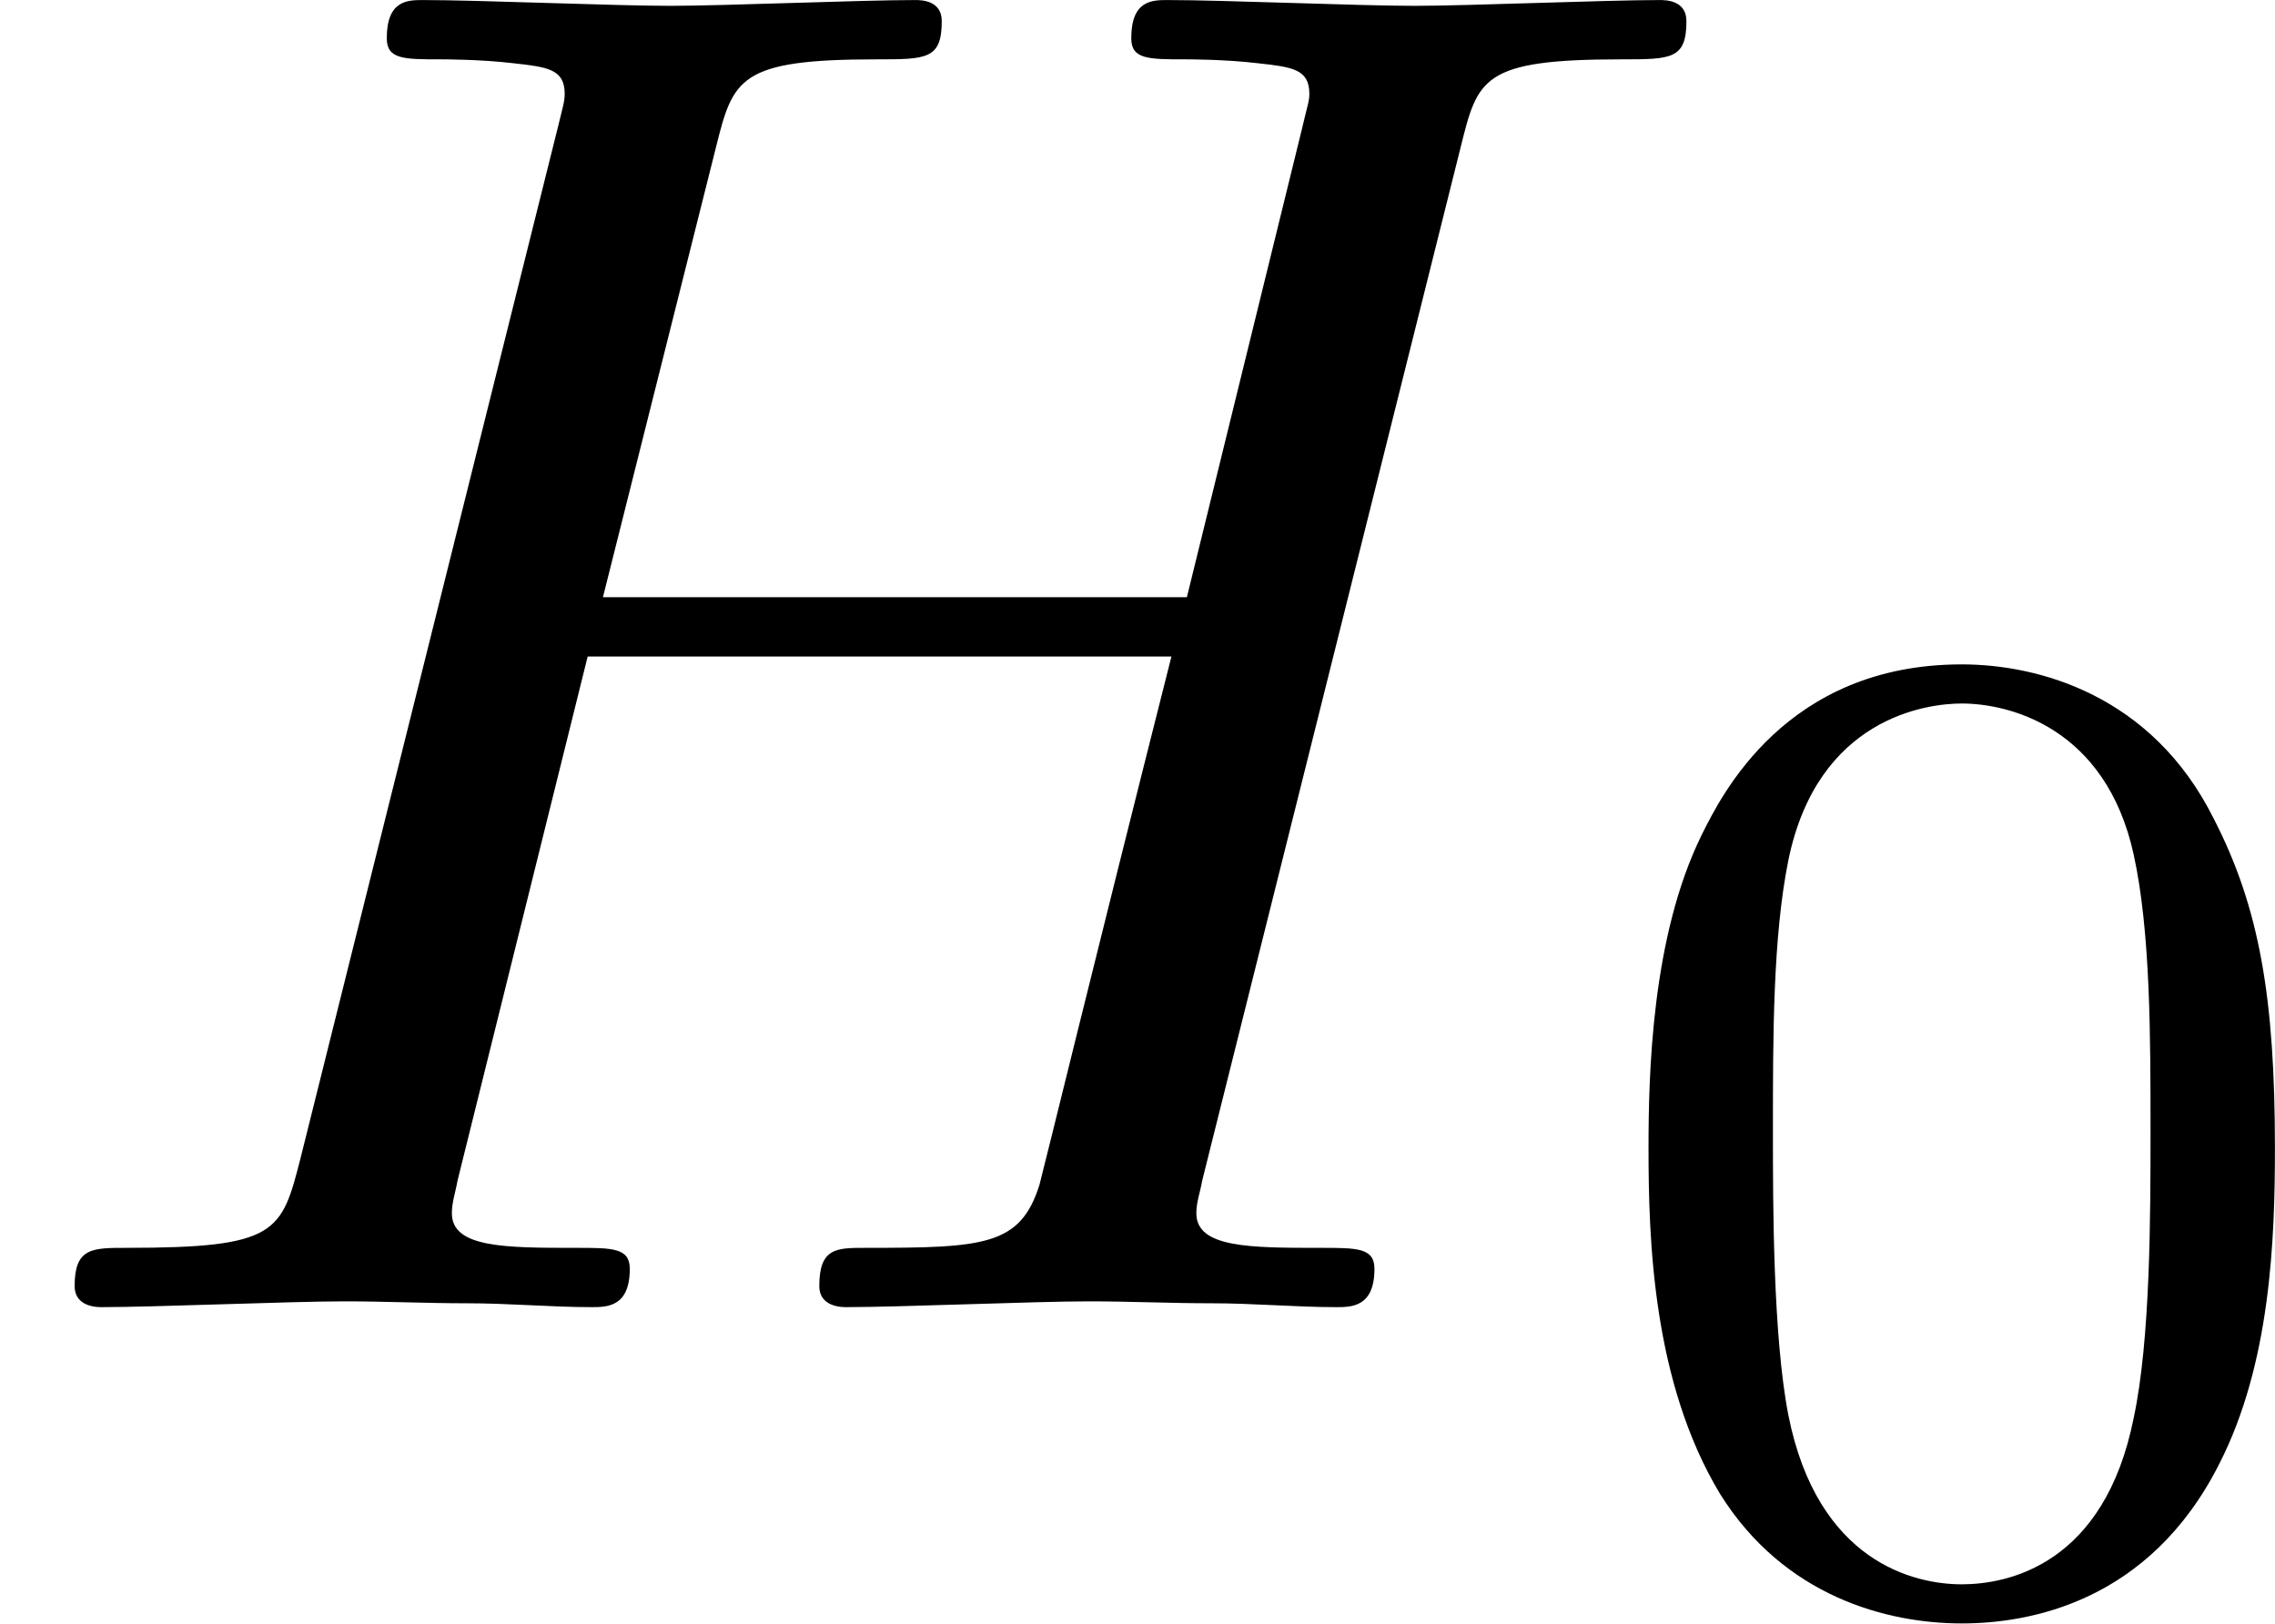
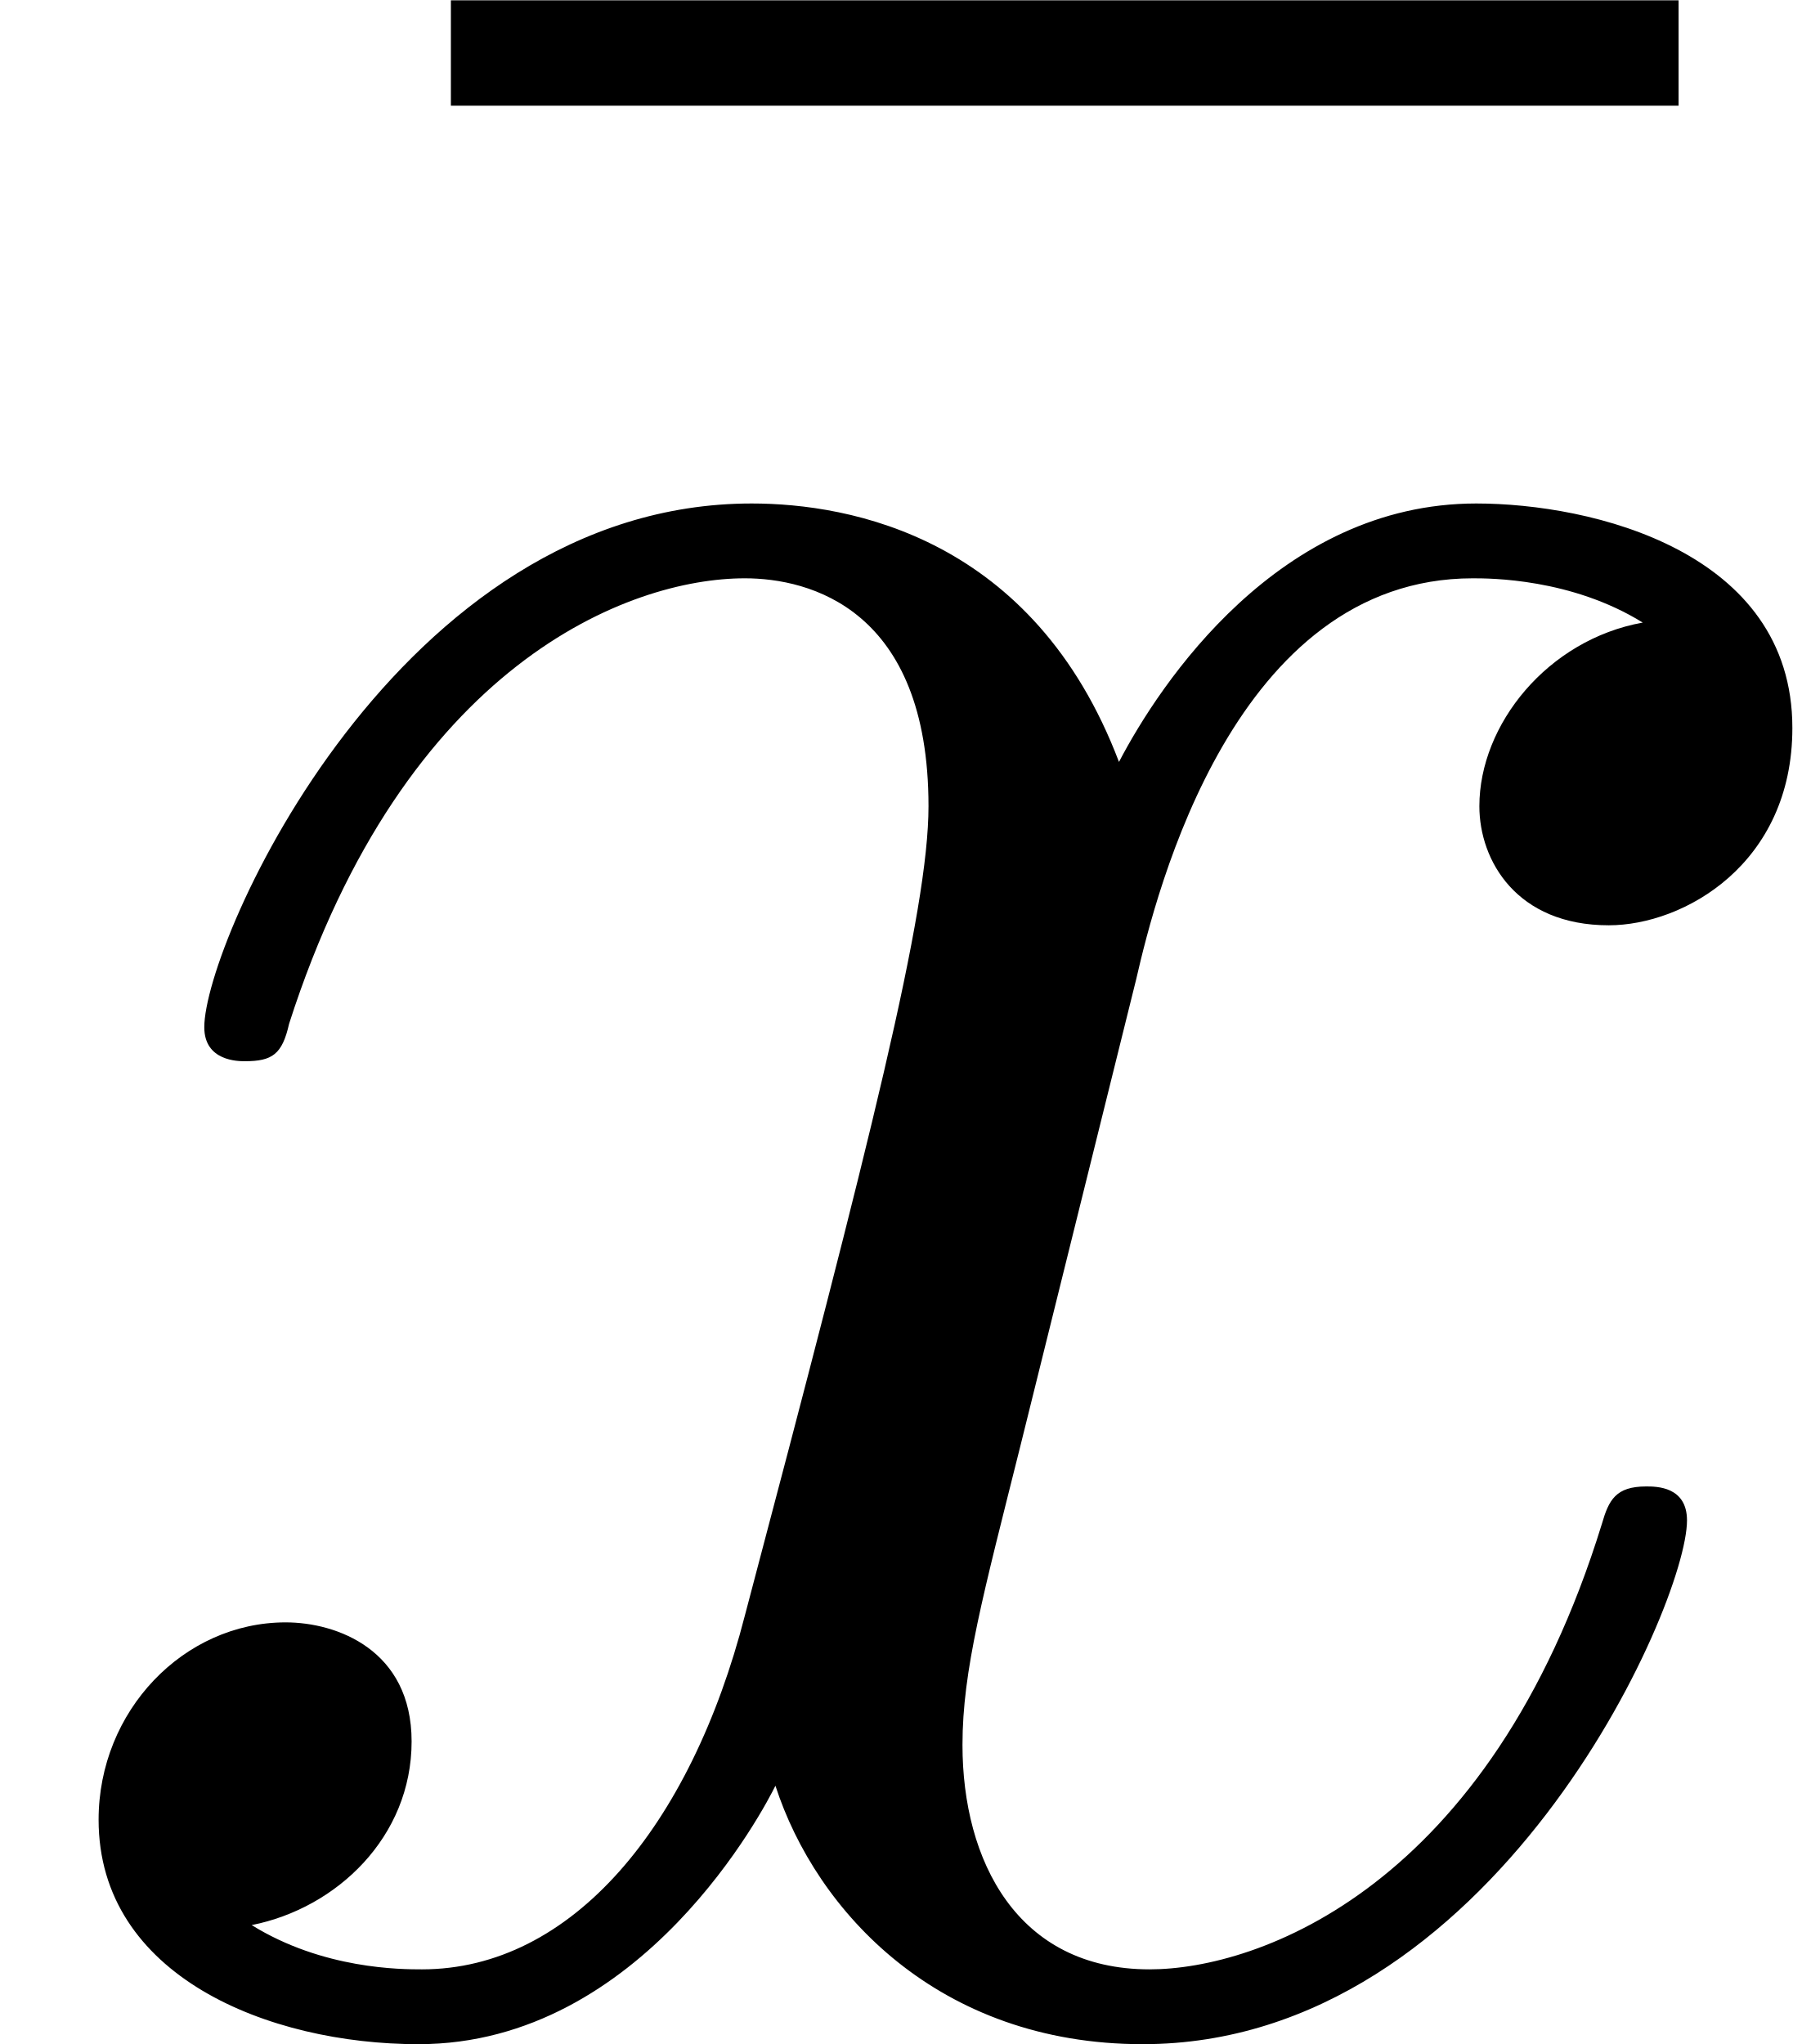
- <svg xmlns="http://www.w3.org/2000/svg" xmlns:xlink="http://www.w3.org/1999/xlink" version="1.1" width="18.152pt" height="12.956pt" viewBox="93.738 406.029 18.152 12.956">
+ <svg xmlns="http://www.w3.org/2000/svg" xmlns:xlink="http://www.w3.org/1999/xlink" version="1.1" width="8.049pt" height="9.179pt" viewBox="65.514 238.147 8.049 9.179">
  <defs>
-     <path id="g24-48" d="M3.897-2.542C3.897-3.395 3.81-3.913 3.547-4.423C3.196-5.125 2.55-5.3 2.112-5.3C1.108-5.3 .741-4.551 .63-4.328C.343-3.746 .327-2.957 .327-2.542C.327-2.016 .351-1.211 .733-.574C1.1 .016 1.69 .167 2.112 .167C2.495 .167 3.18 .048 3.579-.741C3.873-1.315 3.897-2.024 3.897-2.542ZM2.112-.056C1.841-.056 1.291-.183 1.124-1.02C1.036-1.474 1.036-2.224 1.036-2.638C1.036-3.188 1.036-3.746 1.124-4.184C1.291-4.997 1.913-5.077 2.112-5.077C2.383-5.077 2.933-4.941 3.092-4.216C3.188-3.778 3.188-3.18 3.188-2.638C3.188-2.168 3.188-1.451 3.092-1.004C2.925-.167 2.375-.056 2.112-.056Z" />
-     <path id="g18-72" d="M8.324-6.611C8.422-7.004 8.444-7.113 9.24-7.113C9.524-7.113 9.611-7.113 9.611-7.331C9.611-7.451 9.491-7.451 9.458-7.451C9.153-7.451 8.367-7.418 8.062-7.418C7.745-7.418 6.971-7.451 6.655-7.451C6.567-7.451 6.447-7.451 6.447-7.233C6.447-7.113 6.545-7.113 6.753-7.113C6.775-7.113 6.982-7.113 7.167-7.091C7.364-7.069 7.462-7.058 7.462-6.916C7.462-6.873 7.451-6.851 7.418-6.709L6.764-4.047H3.436L4.08-6.611C4.178-7.004 4.211-7.113 4.996-7.113C5.28-7.113 5.367-7.113 5.367-7.331C5.367-7.451 5.247-7.451 5.215-7.451C4.909-7.451 4.124-7.418 3.818-7.418C3.502-7.418 2.727-7.451 2.411-7.451C2.324-7.451 2.204-7.451 2.204-7.233C2.204-7.113 2.302-7.113 2.509-7.113C2.531-7.113 2.738-7.113 2.924-7.091C3.12-7.069 3.218-7.058 3.218-6.916C3.218-6.873 3.207-6.84 3.175-6.709L1.713-.851C1.604-.425 1.582-.338 .72-.338C.524-.338 .425-.338 .425-.12C.425 0 .556 0 .578 0C.884 0 1.658-.033 1.964-.033C2.193-.033 2.433-.022 2.662-.022C2.902-.022 3.142 0 3.371 0C3.458 0 3.589 0 3.589-.218C3.589-.338 3.491-.338 3.284-.338C2.88-.338 2.575-.338 2.575-.535C2.575-.6 2.596-.655 2.607-.72L3.349-3.709H6.676C6.218-1.898 5.967-.862 5.924-.698C5.815-.349 5.607-.338 4.931-.338C4.767-.338 4.669-.338 4.669-.12C4.669 0 4.8 0 4.822 0C5.127 0 5.902-.033 6.207-.033C6.436-.033 6.676-.022 6.905-.022C7.145-.022 7.385 0 7.615 0C7.702 0 7.833 0 7.833-.218C7.833-.338 7.735-.338 7.527-.338C7.124-.338 6.818-.338 6.818-.535C6.818-.6 6.84-.655 6.851-.72L8.324-6.611Z" />
+     <path id="g18-120" d="M3.644-3.295C3.709-3.578 3.96-4.582 4.724-4.582C4.778-4.582 5.04-4.582 5.269-4.44C4.964-4.385 4.745-4.113 4.745-3.851C4.745-3.676 4.865-3.469 5.16-3.469C5.4-3.469 5.749-3.665 5.749-4.102C5.749-4.669 5.105-4.822 4.735-4.822C4.102-4.822 3.72-4.244 3.589-3.993C3.316-4.713 2.727-4.822 2.411-4.822C1.276-4.822 .655-3.415 .655-3.142C.655-3.033 .764-3.033 .785-3.033C.873-3.033 .905-3.055 .927-3.153C1.298-4.309 2.018-4.582 2.389-4.582C2.596-4.582 2.978-4.484 2.978-3.851C2.978-3.513 2.793-2.782 2.389-1.255C2.215-.578 1.833-.12 1.353-.12C1.287-.12 1.036-.12 .807-.262C1.08-.316 1.32-.545 1.32-.851C1.32-1.145 1.08-1.233 .916-1.233C.589-1.233 .316-.949 .316-.6C.316-.098 .862 .12 1.342 .12C2.062 .12 2.455-.644 2.487-.709C2.618-.305 3.011 .12 3.665 .12C4.789 .12 5.411-1.287 5.411-1.56C5.411-1.669 5.313-1.669 5.28-1.669C5.182-1.669 5.16-1.625 5.138-1.549C4.778-.382 4.036-.12 3.687-.12C3.262-.12 3.087-.469 3.087-.84C3.087-1.08 3.153-1.32 3.273-1.8L3.644-3.295Z" />
+     <path id="g27-22" d="M4.691-6.098V-6.436H.753V-6.098H4.691Z" />
  </defs>
  <g id="page1" transform="matrix(1.4 0 0 1.4 0 0)">
-     <use x="66.956" y="297.472" xlink:href="#g18-72" />
-     <use x="76.024" y="299.108" xlink:href="#g24-48" />
+     <use x="47.489" y="176.542" xlink:href="#g27-22" />
+     <use x="46.796" y="176.542" xlink:href="#g18-120" />
  </g>
</svg>
